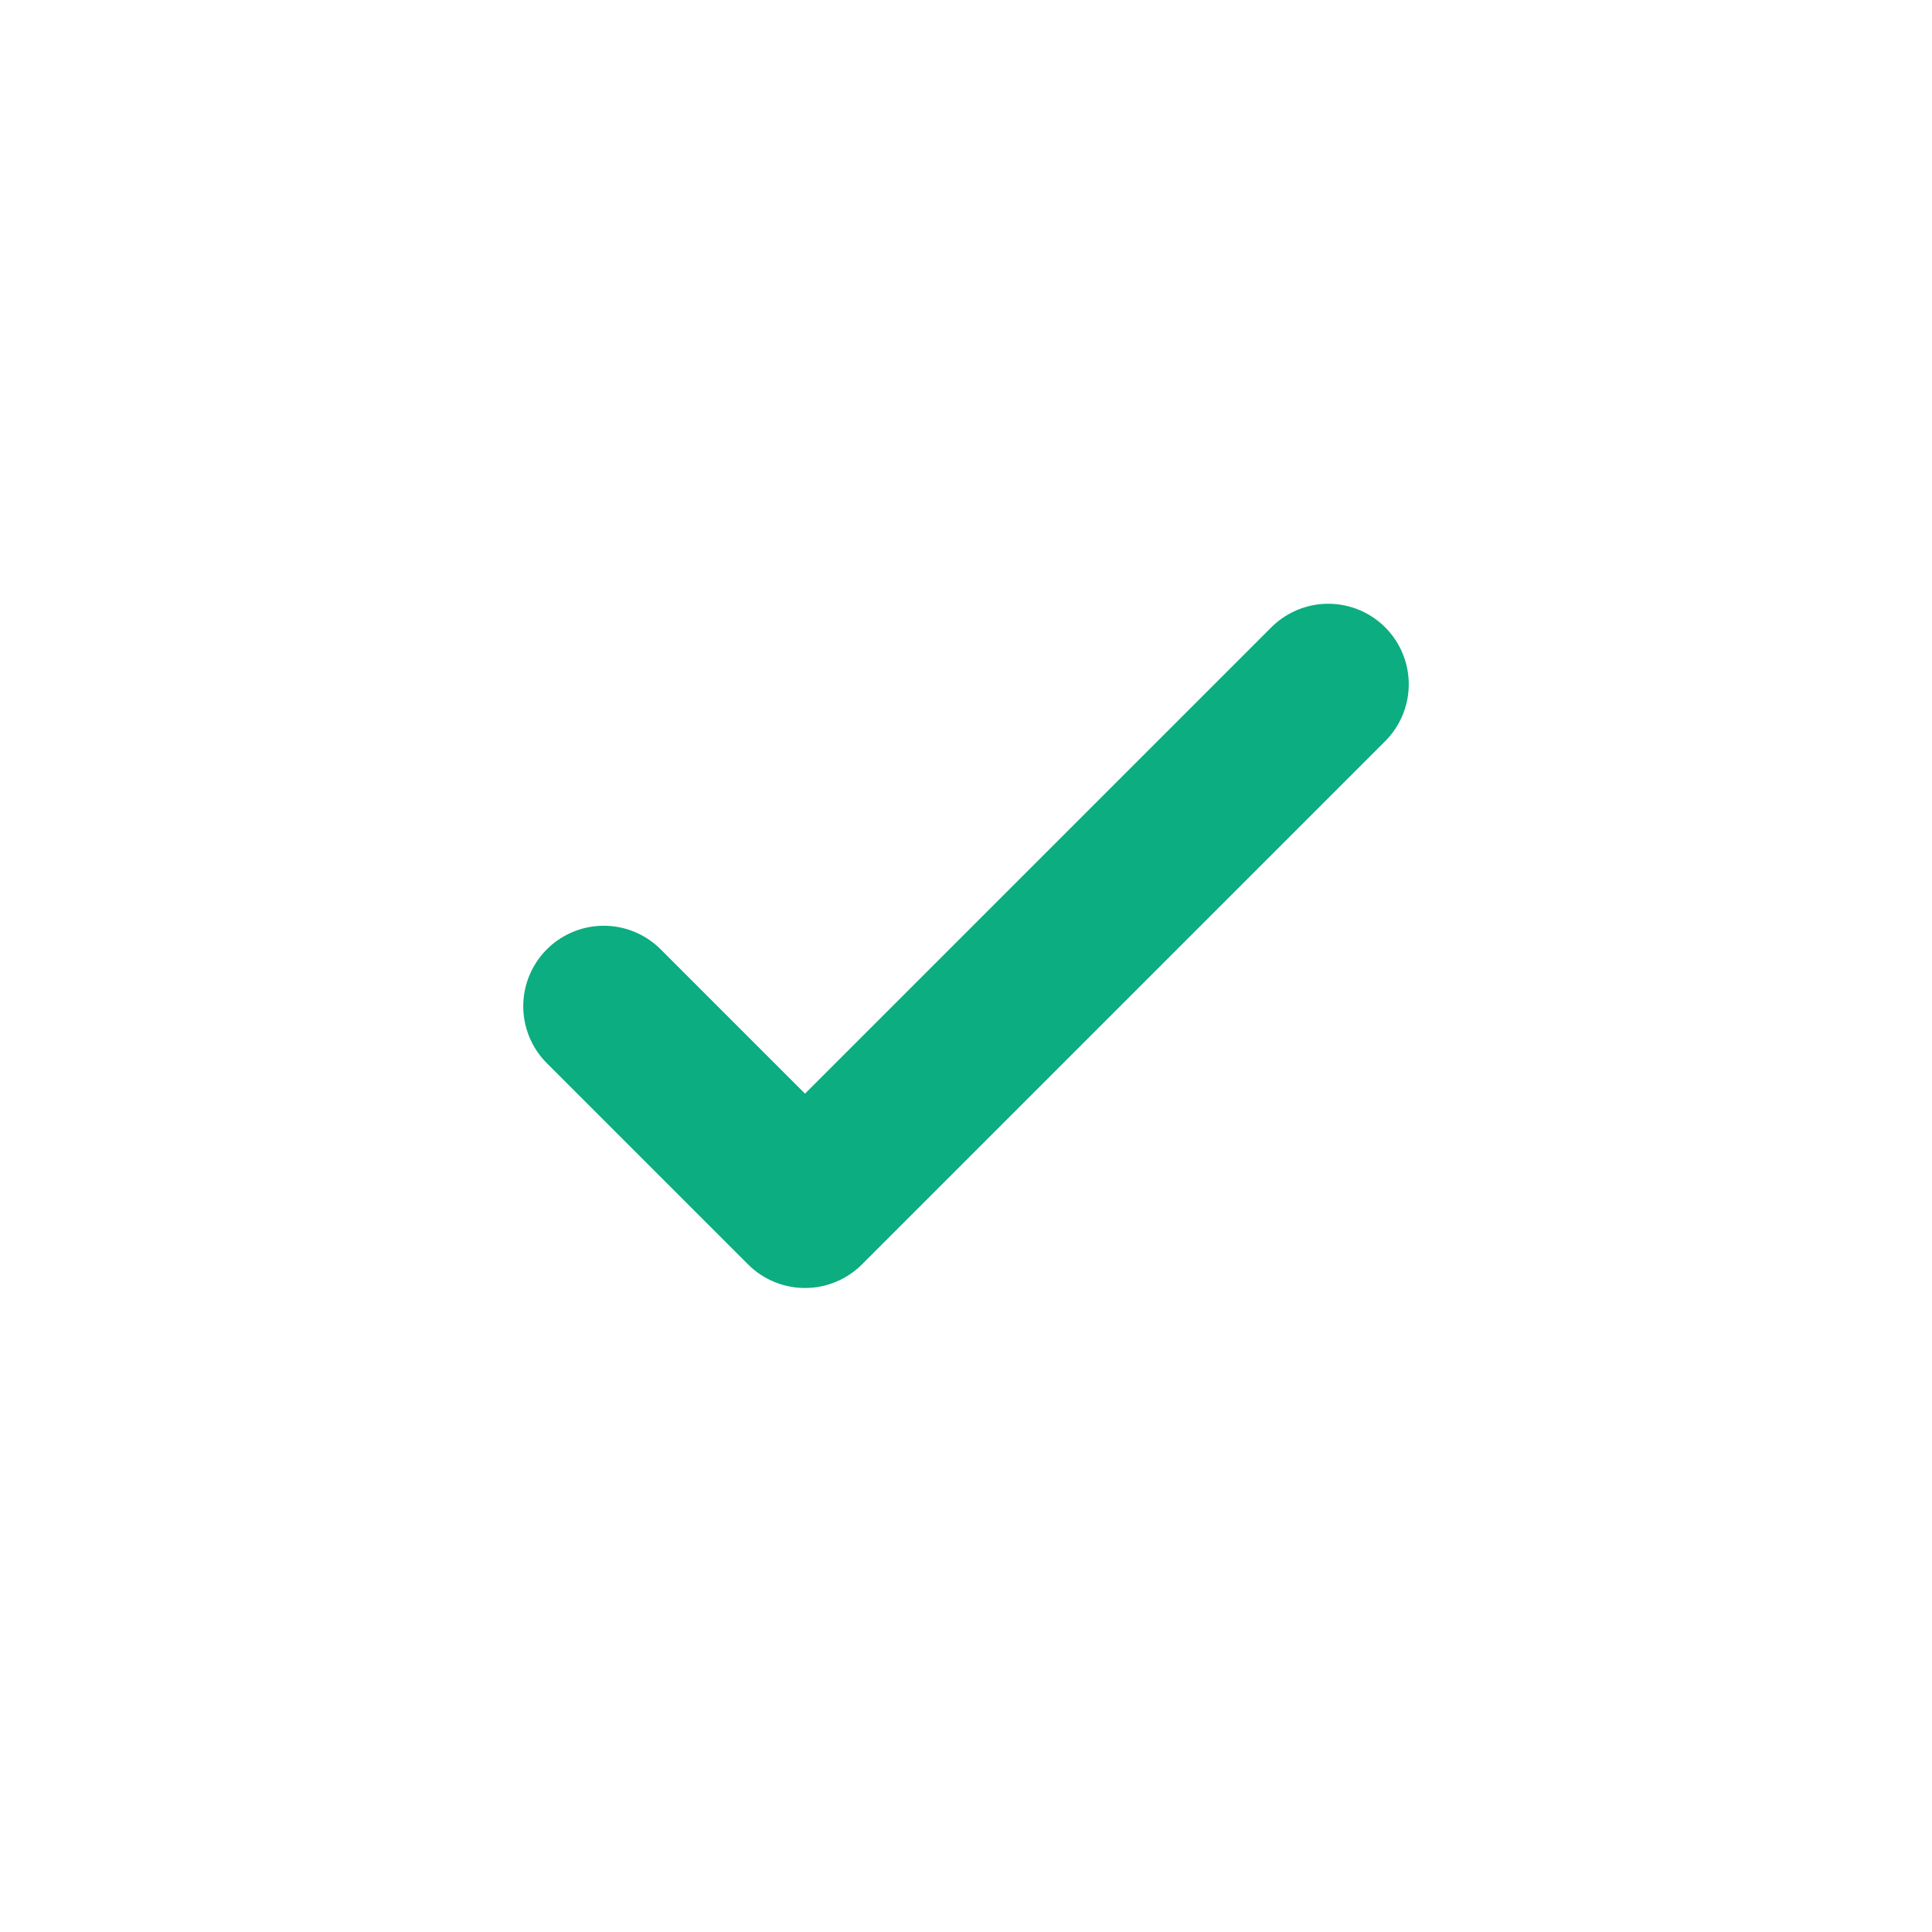
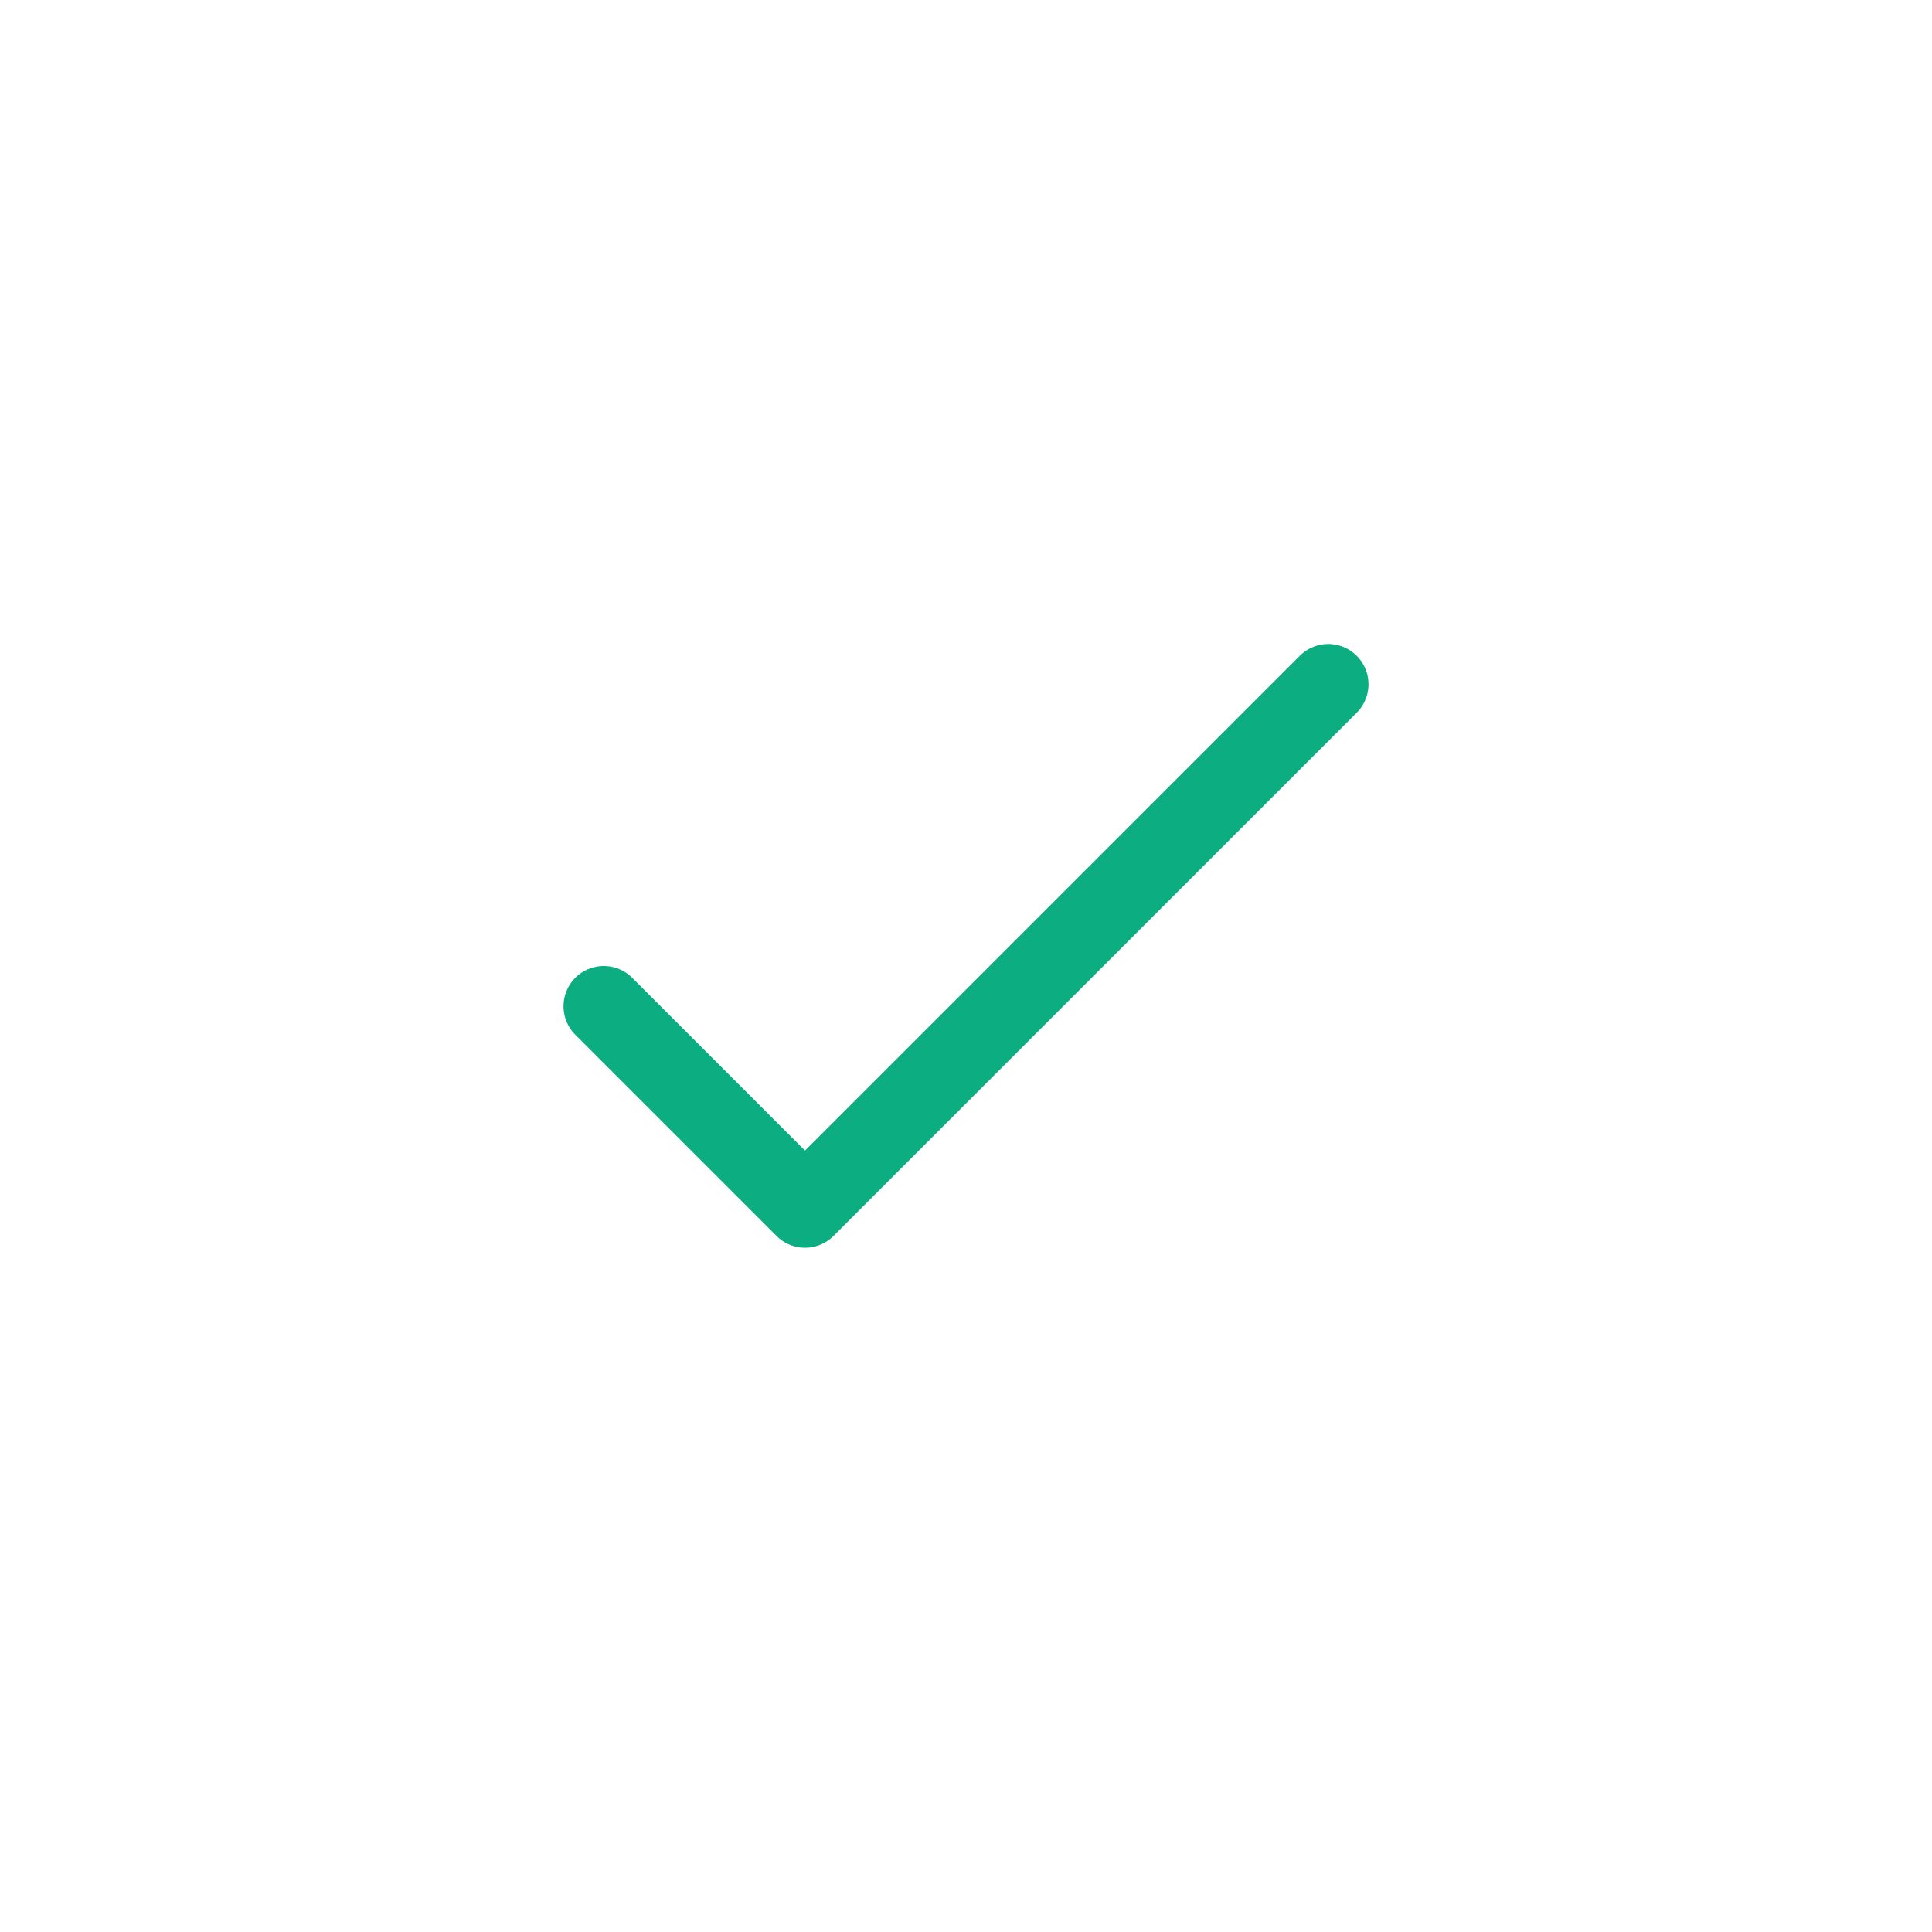
<svg xmlns="http://www.w3.org/2000/svg" width="24" height="24" viewBox="0 0 24 24" fill="none">
-   <path d="M7.5 12.5L10 15L16.5 8.5" stroke="#0CAD80" stroke-width="2" stroke-linecap="round" stroke-linejoin="round" />
+   <path d="M7.5 12.5L10 15L16.5 8.5" stroke="#0CAD80" strokeWidth="2" stroke-linecap="round" stroke-linejoin="round" />
</svg>
